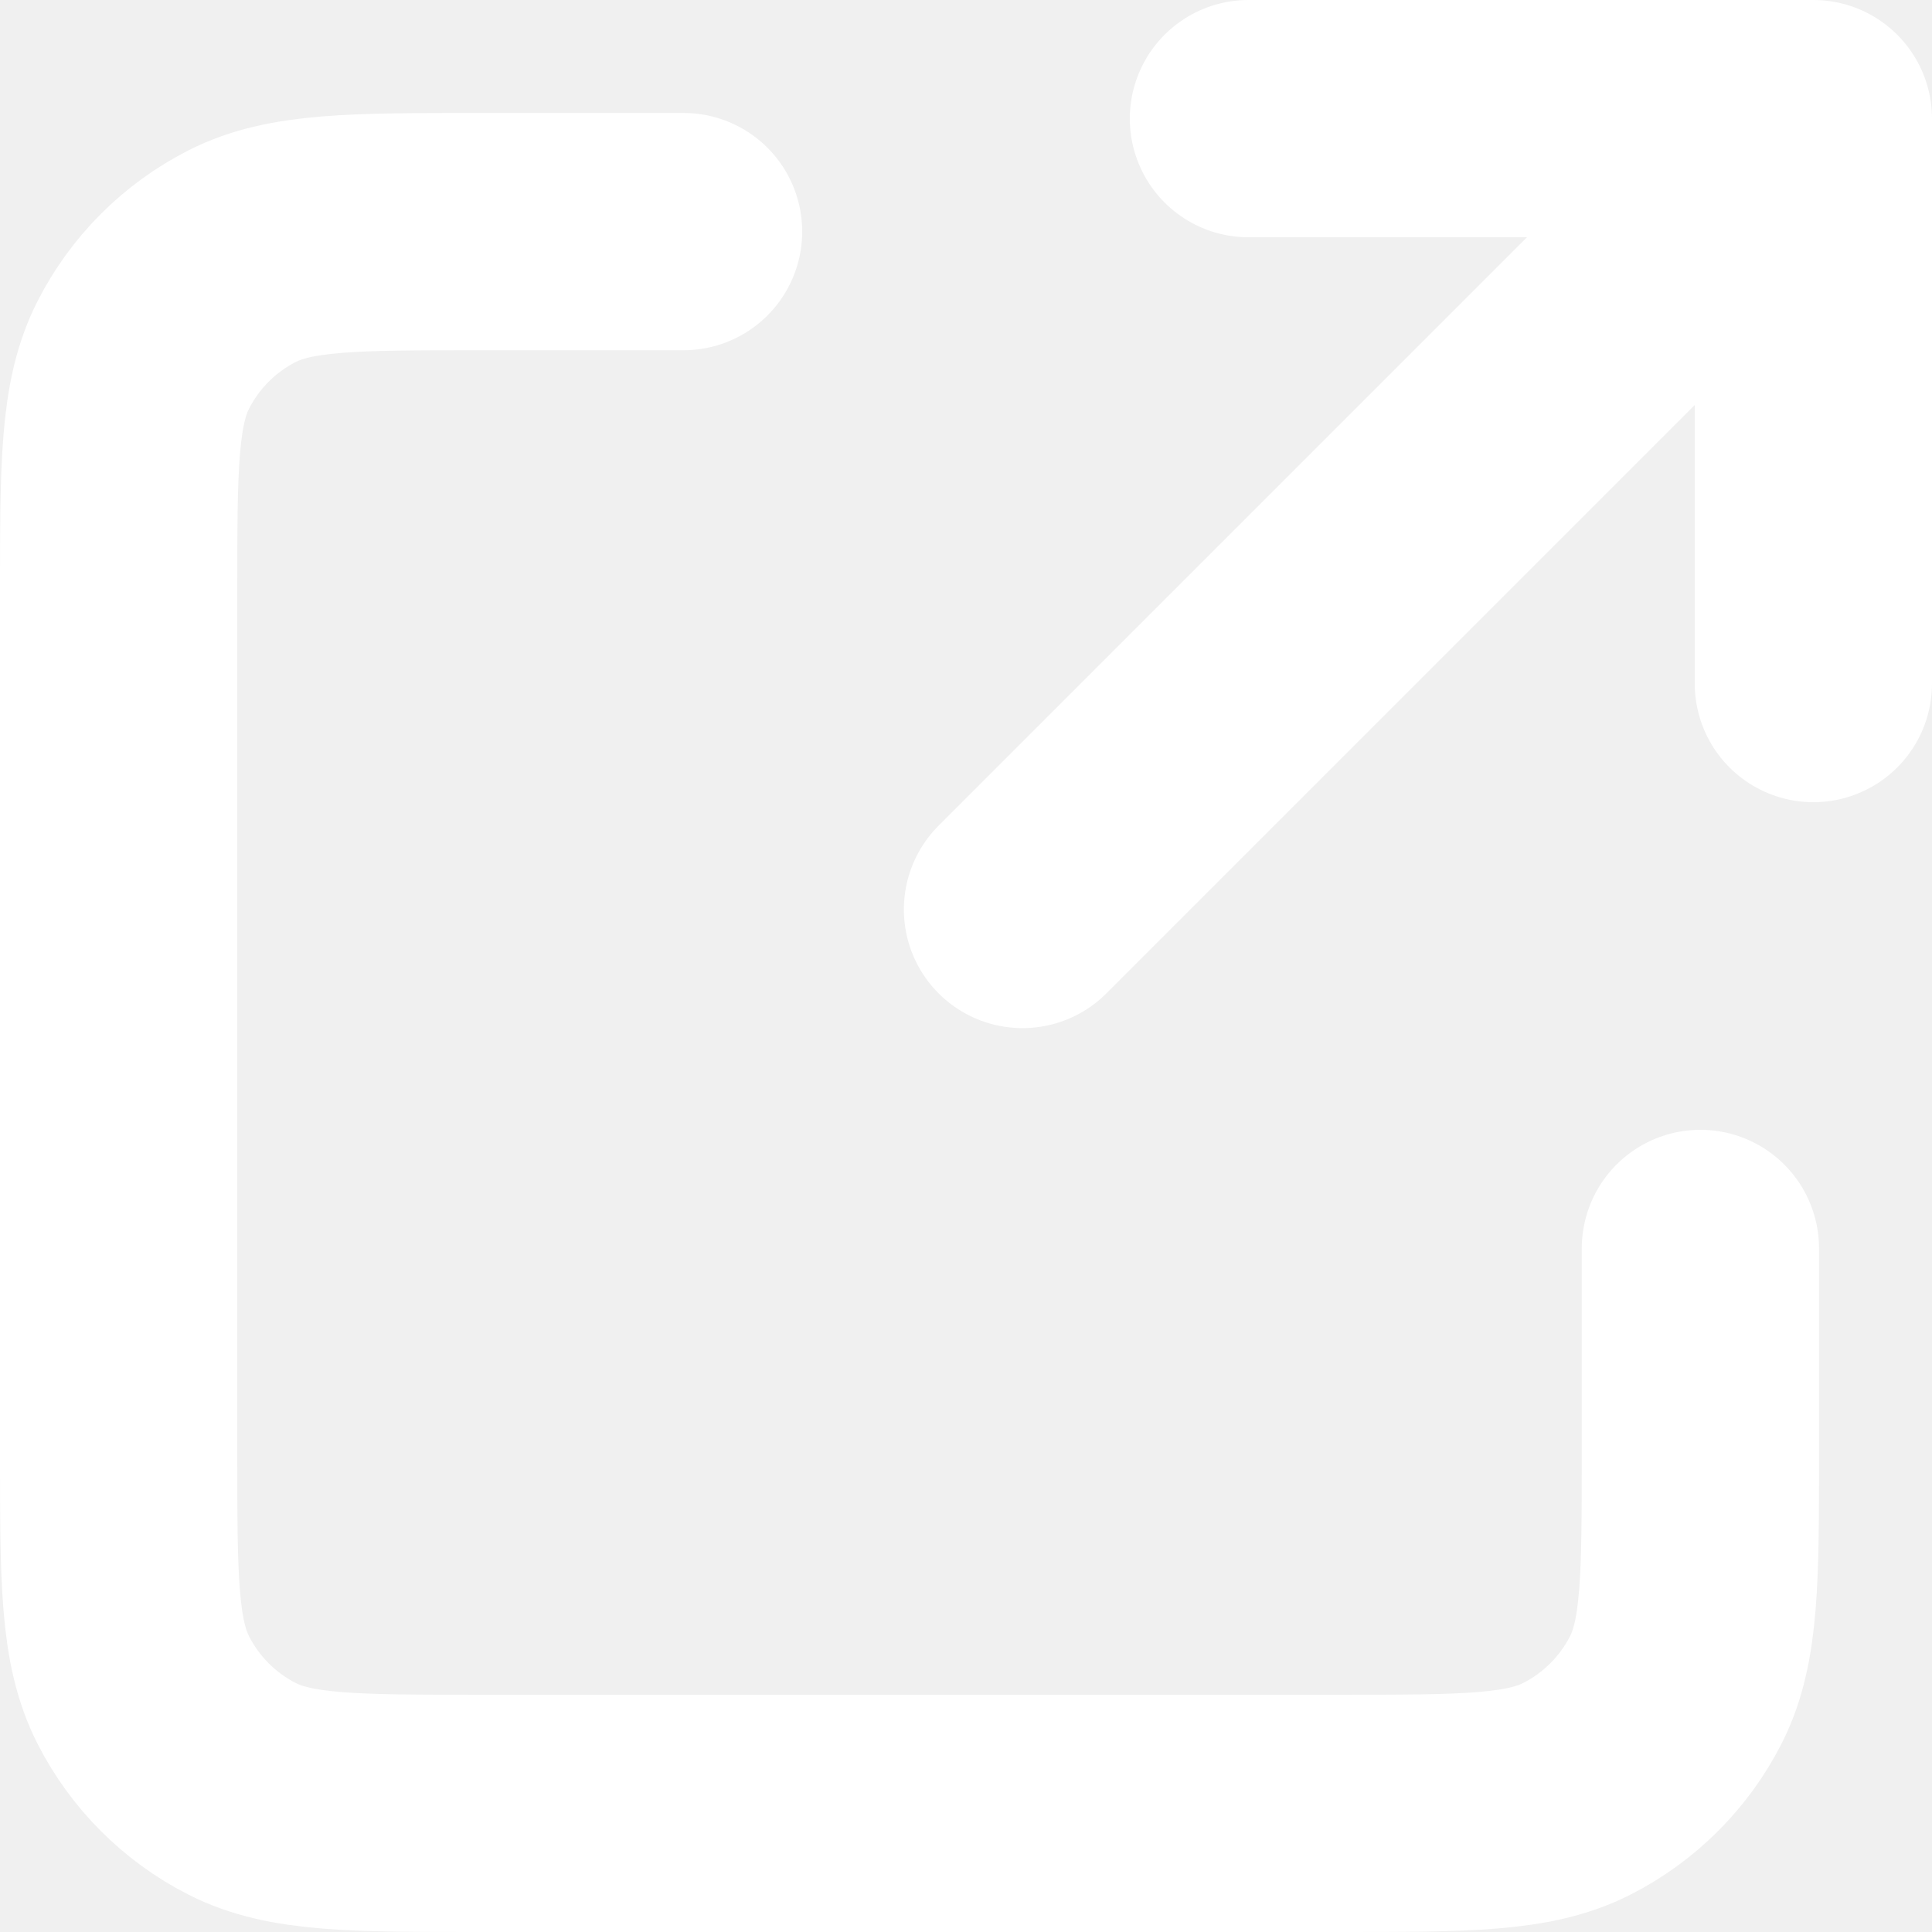
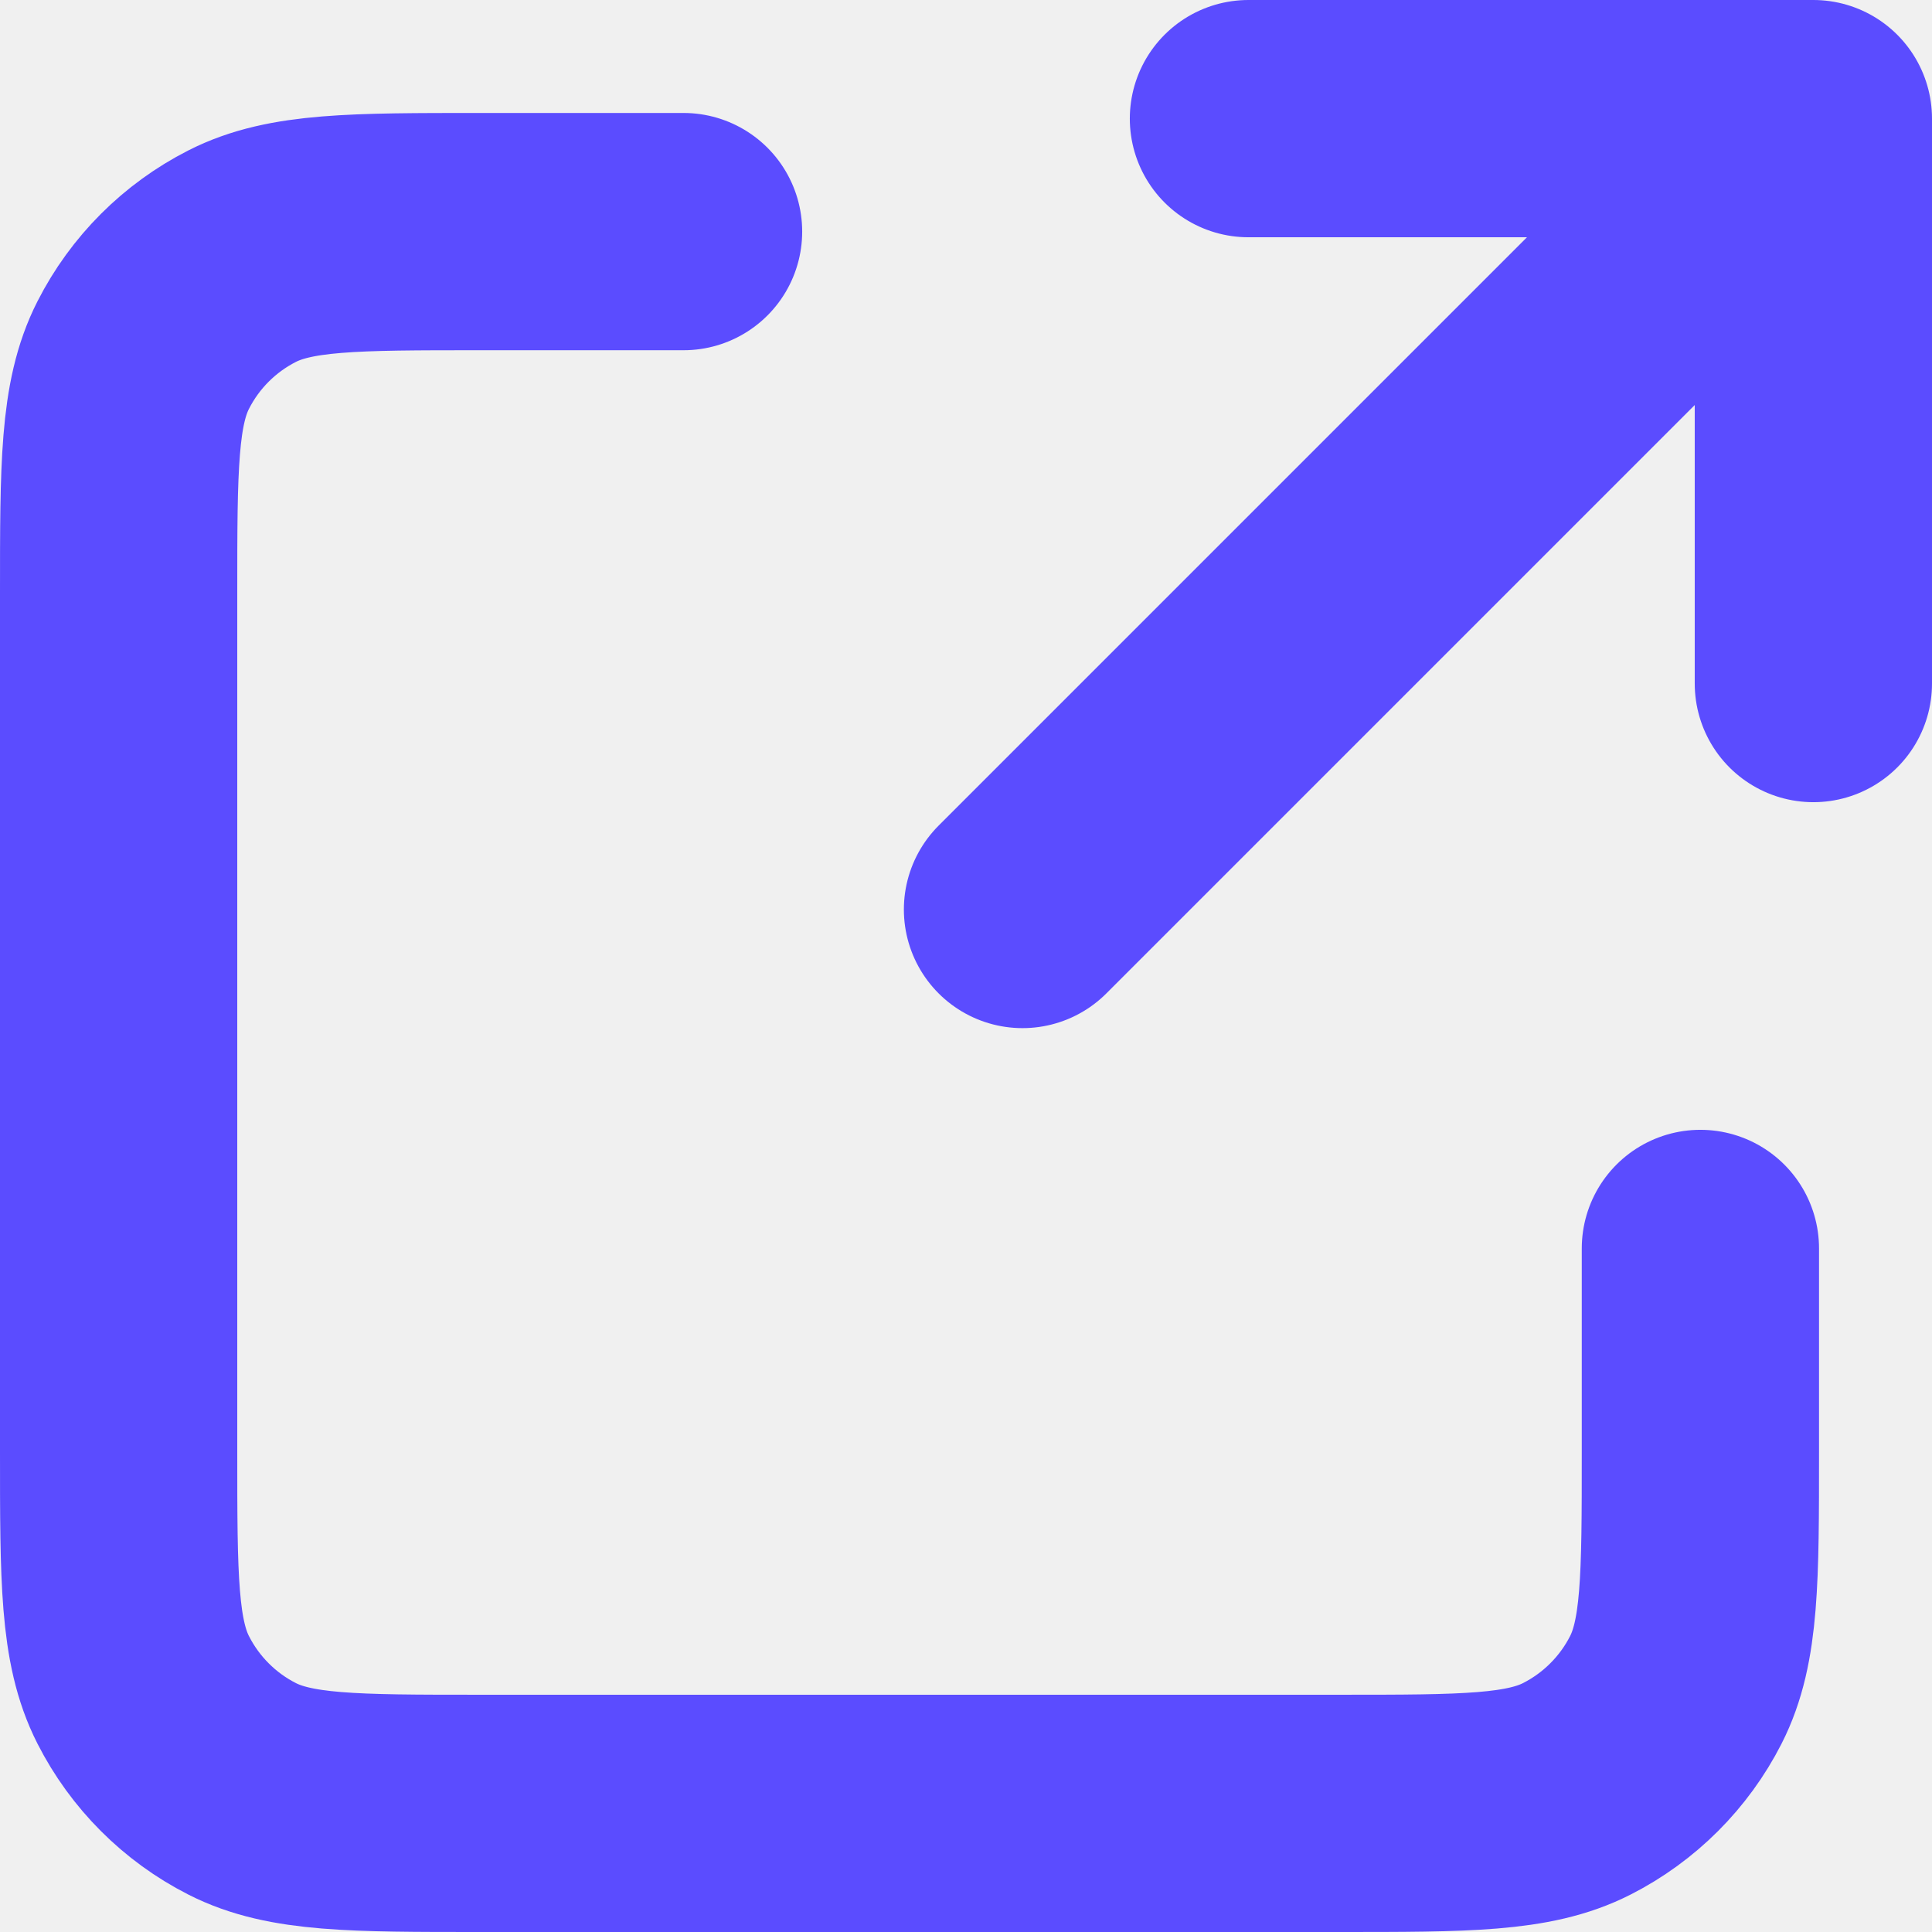
<svg xmlns="http://www.w3.org/2000/svg" width="57" height="57" viewBox="0 0 57 57" fill="none">
-   <path d="M20.167 6.833H14.167C10.434 6.833 8.565 6.833 7.139 7.56C5.885 8.199 4.866 9.218 4.227 10.473C3.5 11.899 3.5 13.767 3.5 17.501V42.834C3.5 46.568 3.5 48.434 4.227 49.86C4.866 51.114 5.885 52.135 7.139 52.774C8.564 53.5 10.43 53.5 14.156 53.5H39.51C43.237 53.5 45.1 53.5 46.525 52.774C47.779 52.135 48.802 51.113 49.441 49.859C50.167 48.434 50.167 46.57 50.167 42.844V36.833M36.833 3.5H53.5V20.167M53.5 3.5L30.167 26.833" stroke-width="7" stroke-linecap="round" stroke-linejoin="round" stroke="white" />
+   <path d="M20.167 6.833H14.167C10.434 6.833 8.565 6.833 7.139 7.56C5.885 8.199 4.866 9.218 4.227 10.473C3.5 11.899 3.5 13.767 3.5 17.501V42.834C3.5 46.568 3.5 48.434 4.227 49.86C4.866 51.114 5.885 52.135 7.139 52.774C8.564 53.5 10.43 53.5 14.156 53.5H39.51C43.237 53.5 45.1 53.5 46.525 52.774C47.779 52.135 48.802 51.113 49.441 49.859C50.167 48.434 50.167 46.57 50.167 42.844V36.833M36.833 3.5H53.5V20.167M53.5 3.5L30.167 26.833" stroke-width="7" stroke-linecap="round" stroke-linejoin="round" stroke="#5B4CFF" />
</svg>
